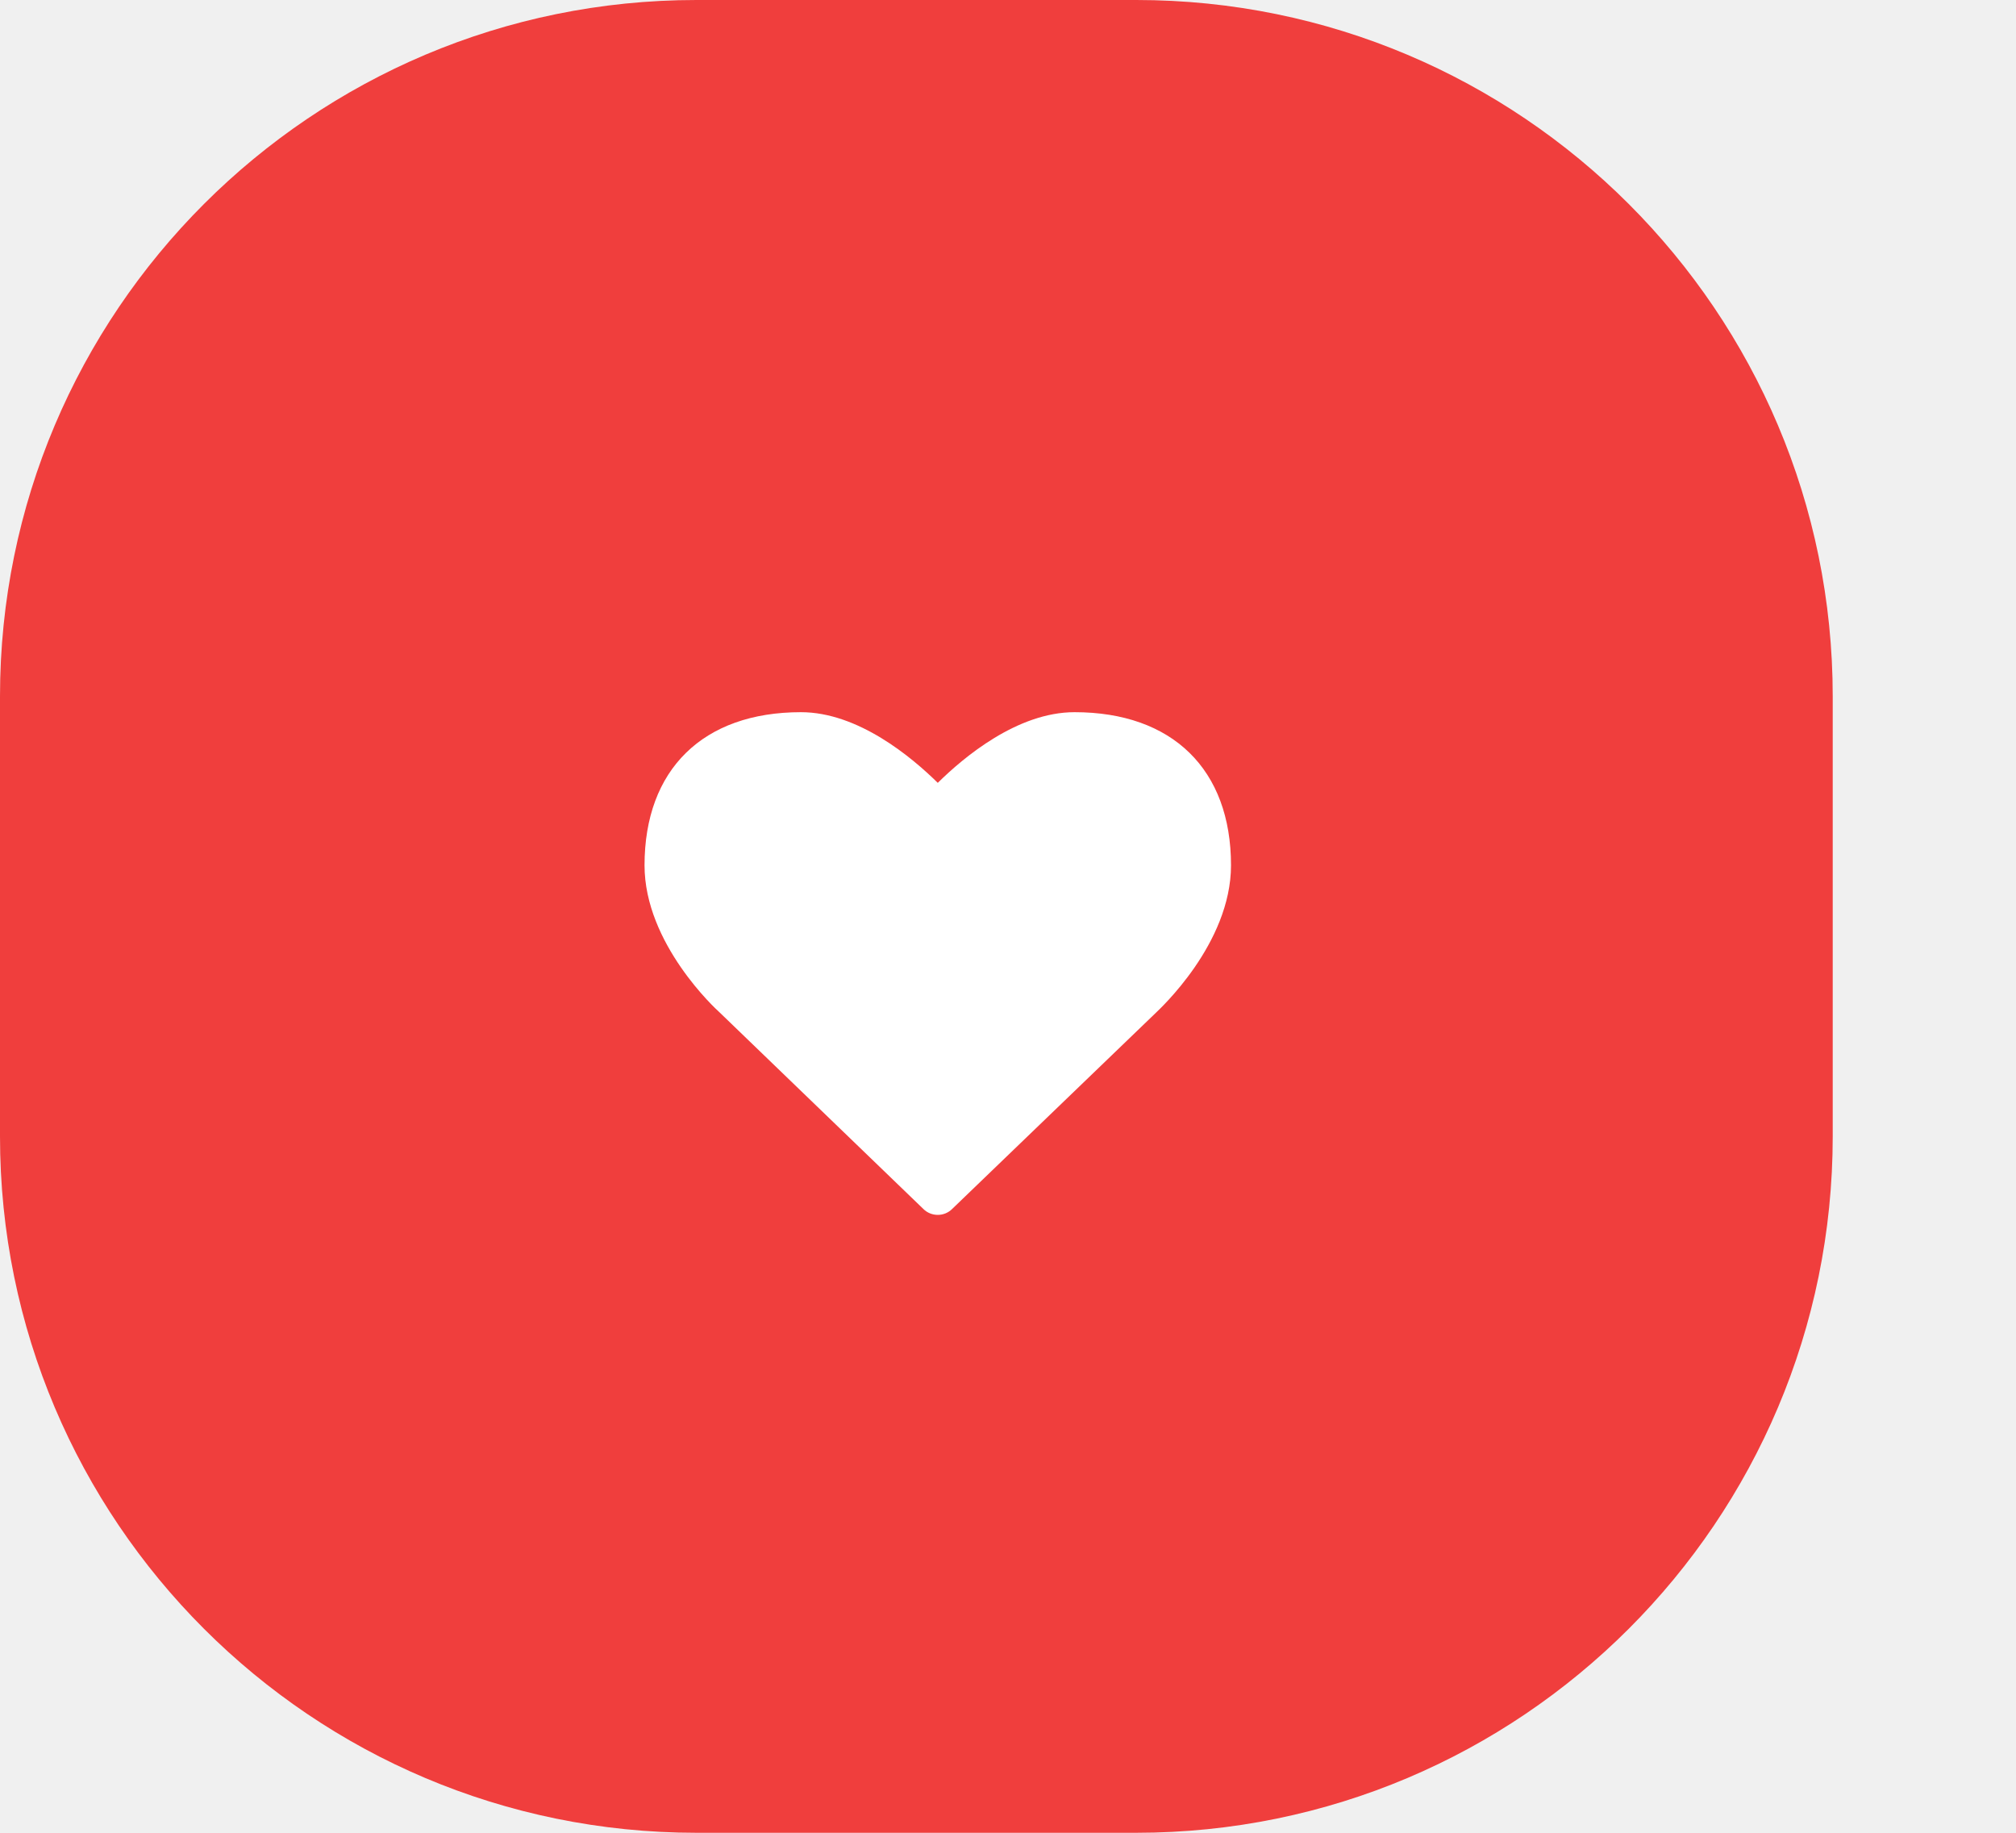
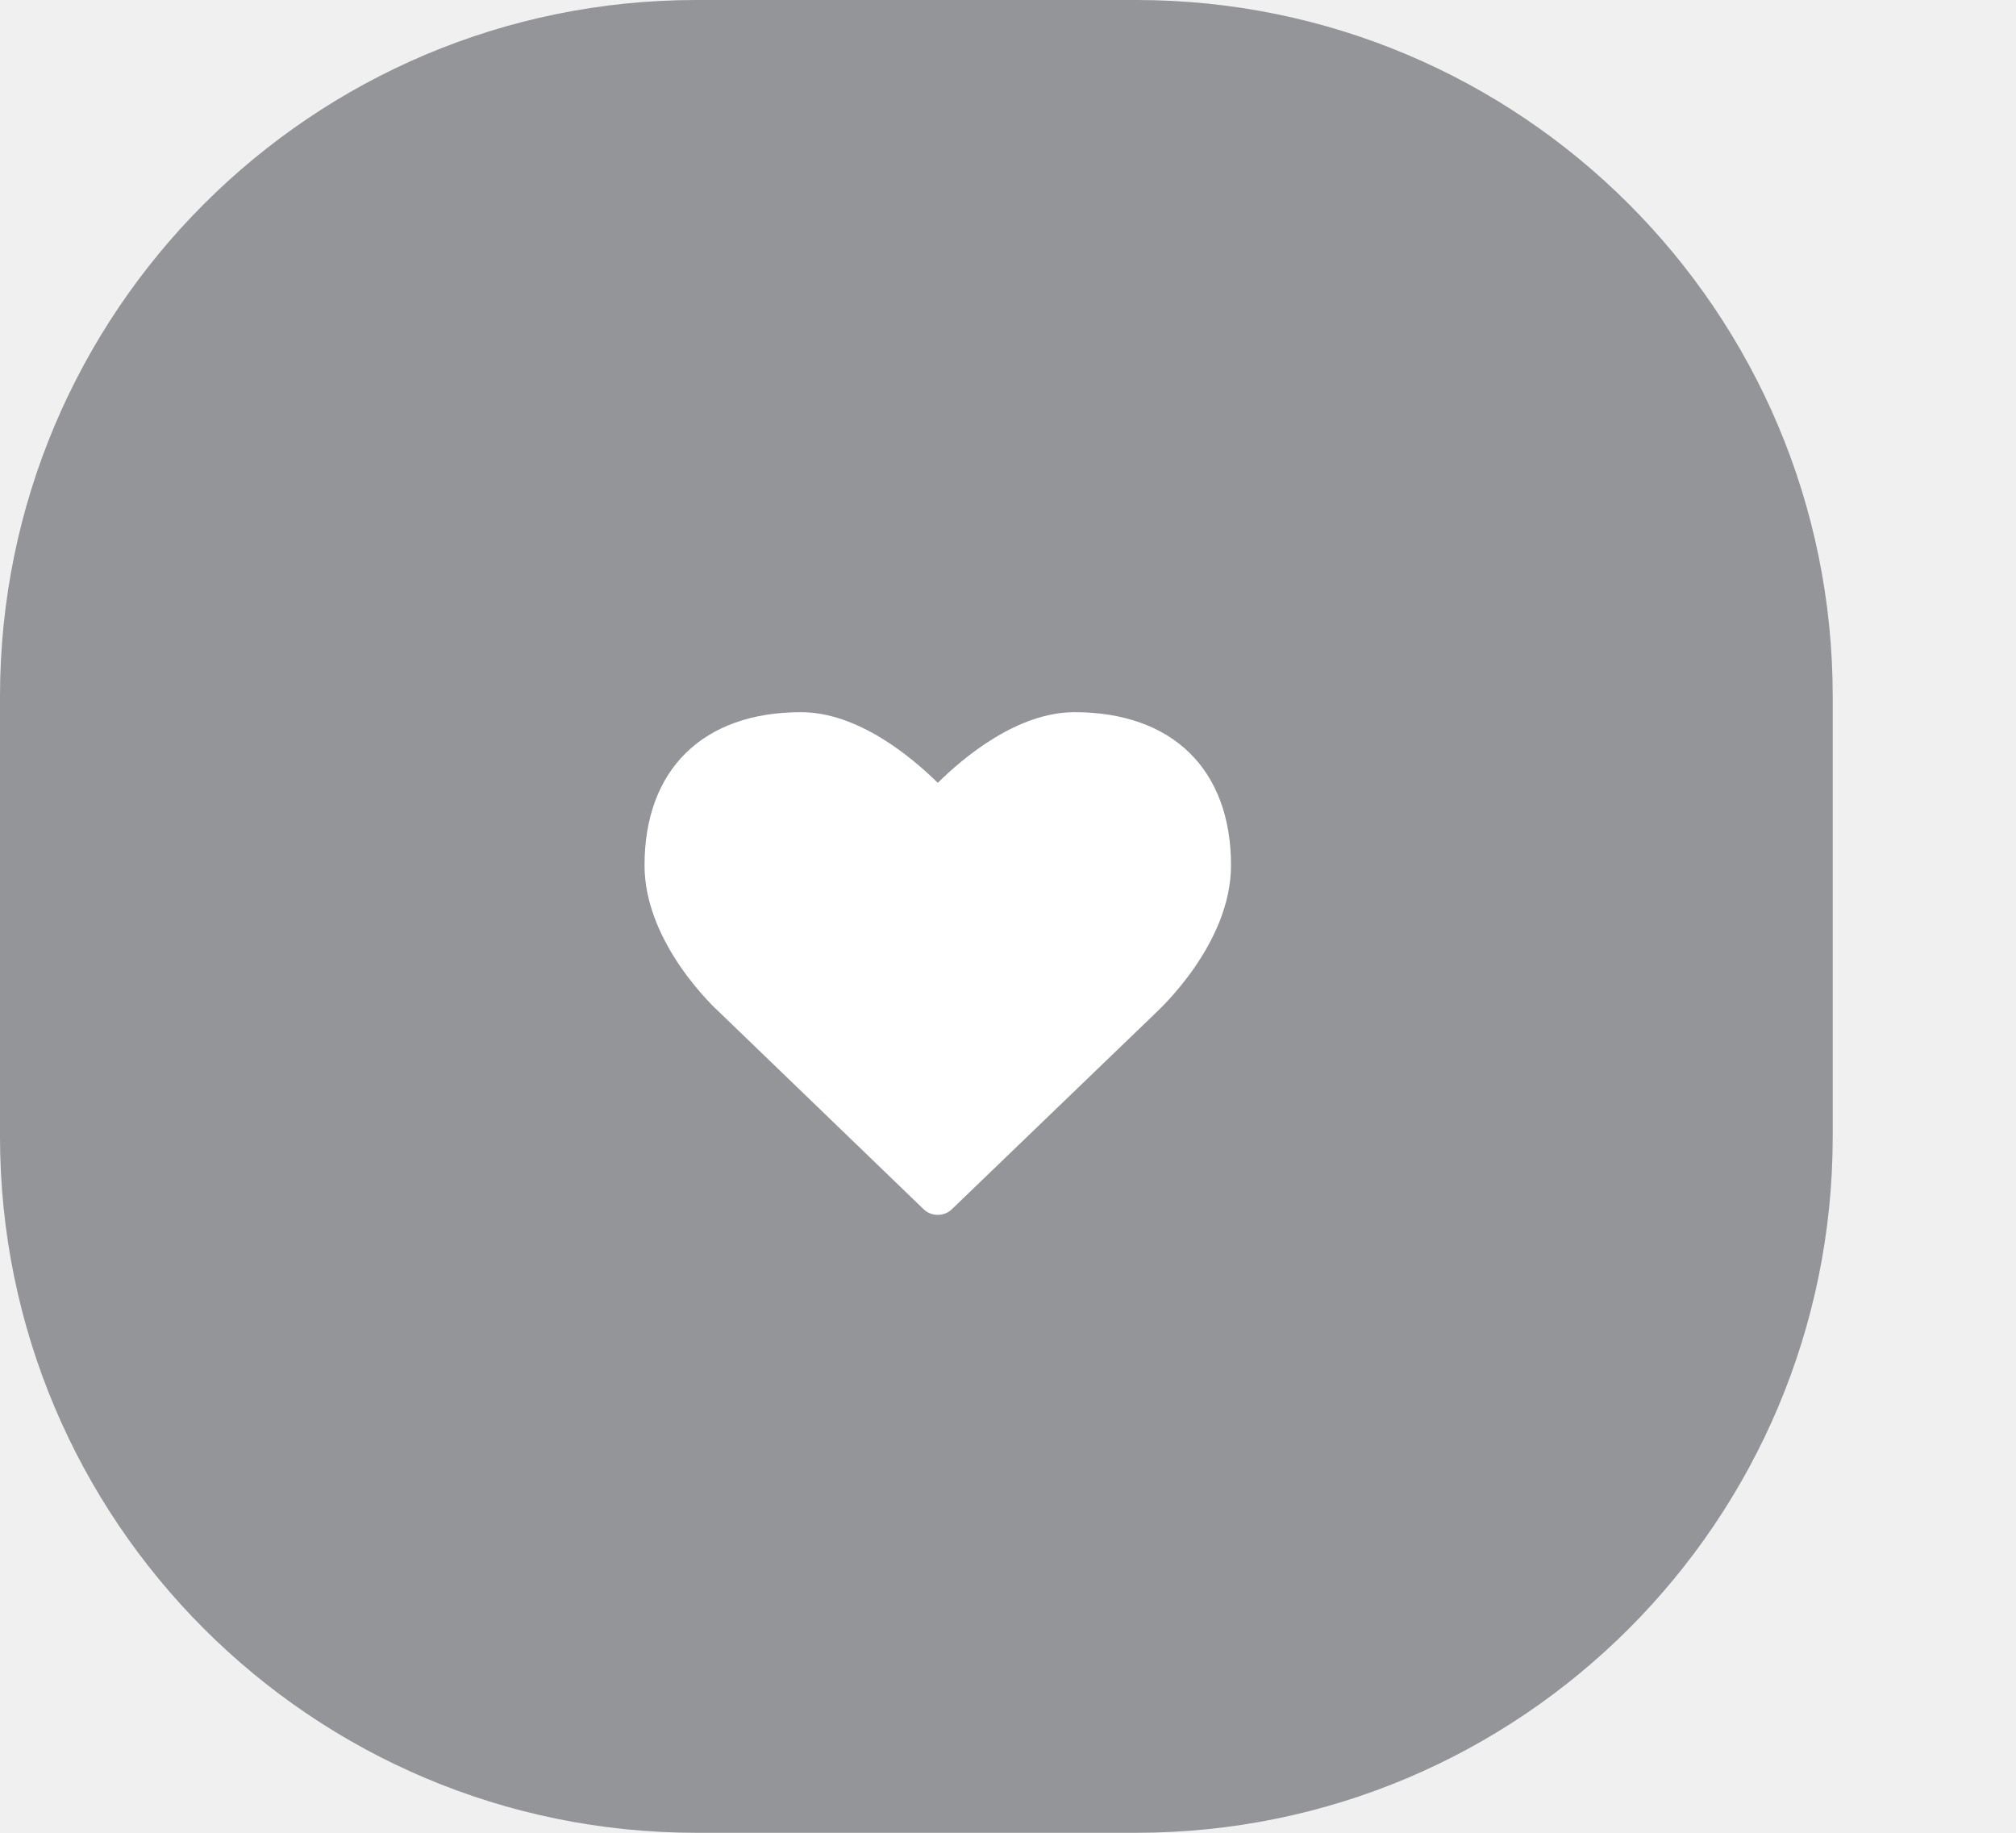
<svg xmlns="http://www.w3.org/2000/svg" width="55" height="50" viewBox="0 0 55 50" fill="none">
-   <rect width="50" height="50" rx="19" fill="#F03E3D" />
+   <rect width="50" height="50" rx="19" fill="#939598" />
  <path d="M25.584 33.143C25.726 33.143 25.869 33.089 25.976 32.982L31.539 27.625C31.619 27.545 33.584 25.75 33.584 23.607C33.584 20.991 31.985 19.429 29.316 19.429C27.753 19.429 26.289 20.661 25.584 21.357C24.878 20.661 23.414 19.429 21.851 19.429C19.182 19.429 17.584 20.991 17.584 23.607C17.584 25.75 19.548 27.545 19.619 27.607L25.191 32.982C25.298 33.089 25.441 33.143 25.584 33.143Z" fill="white" />
</svg>
